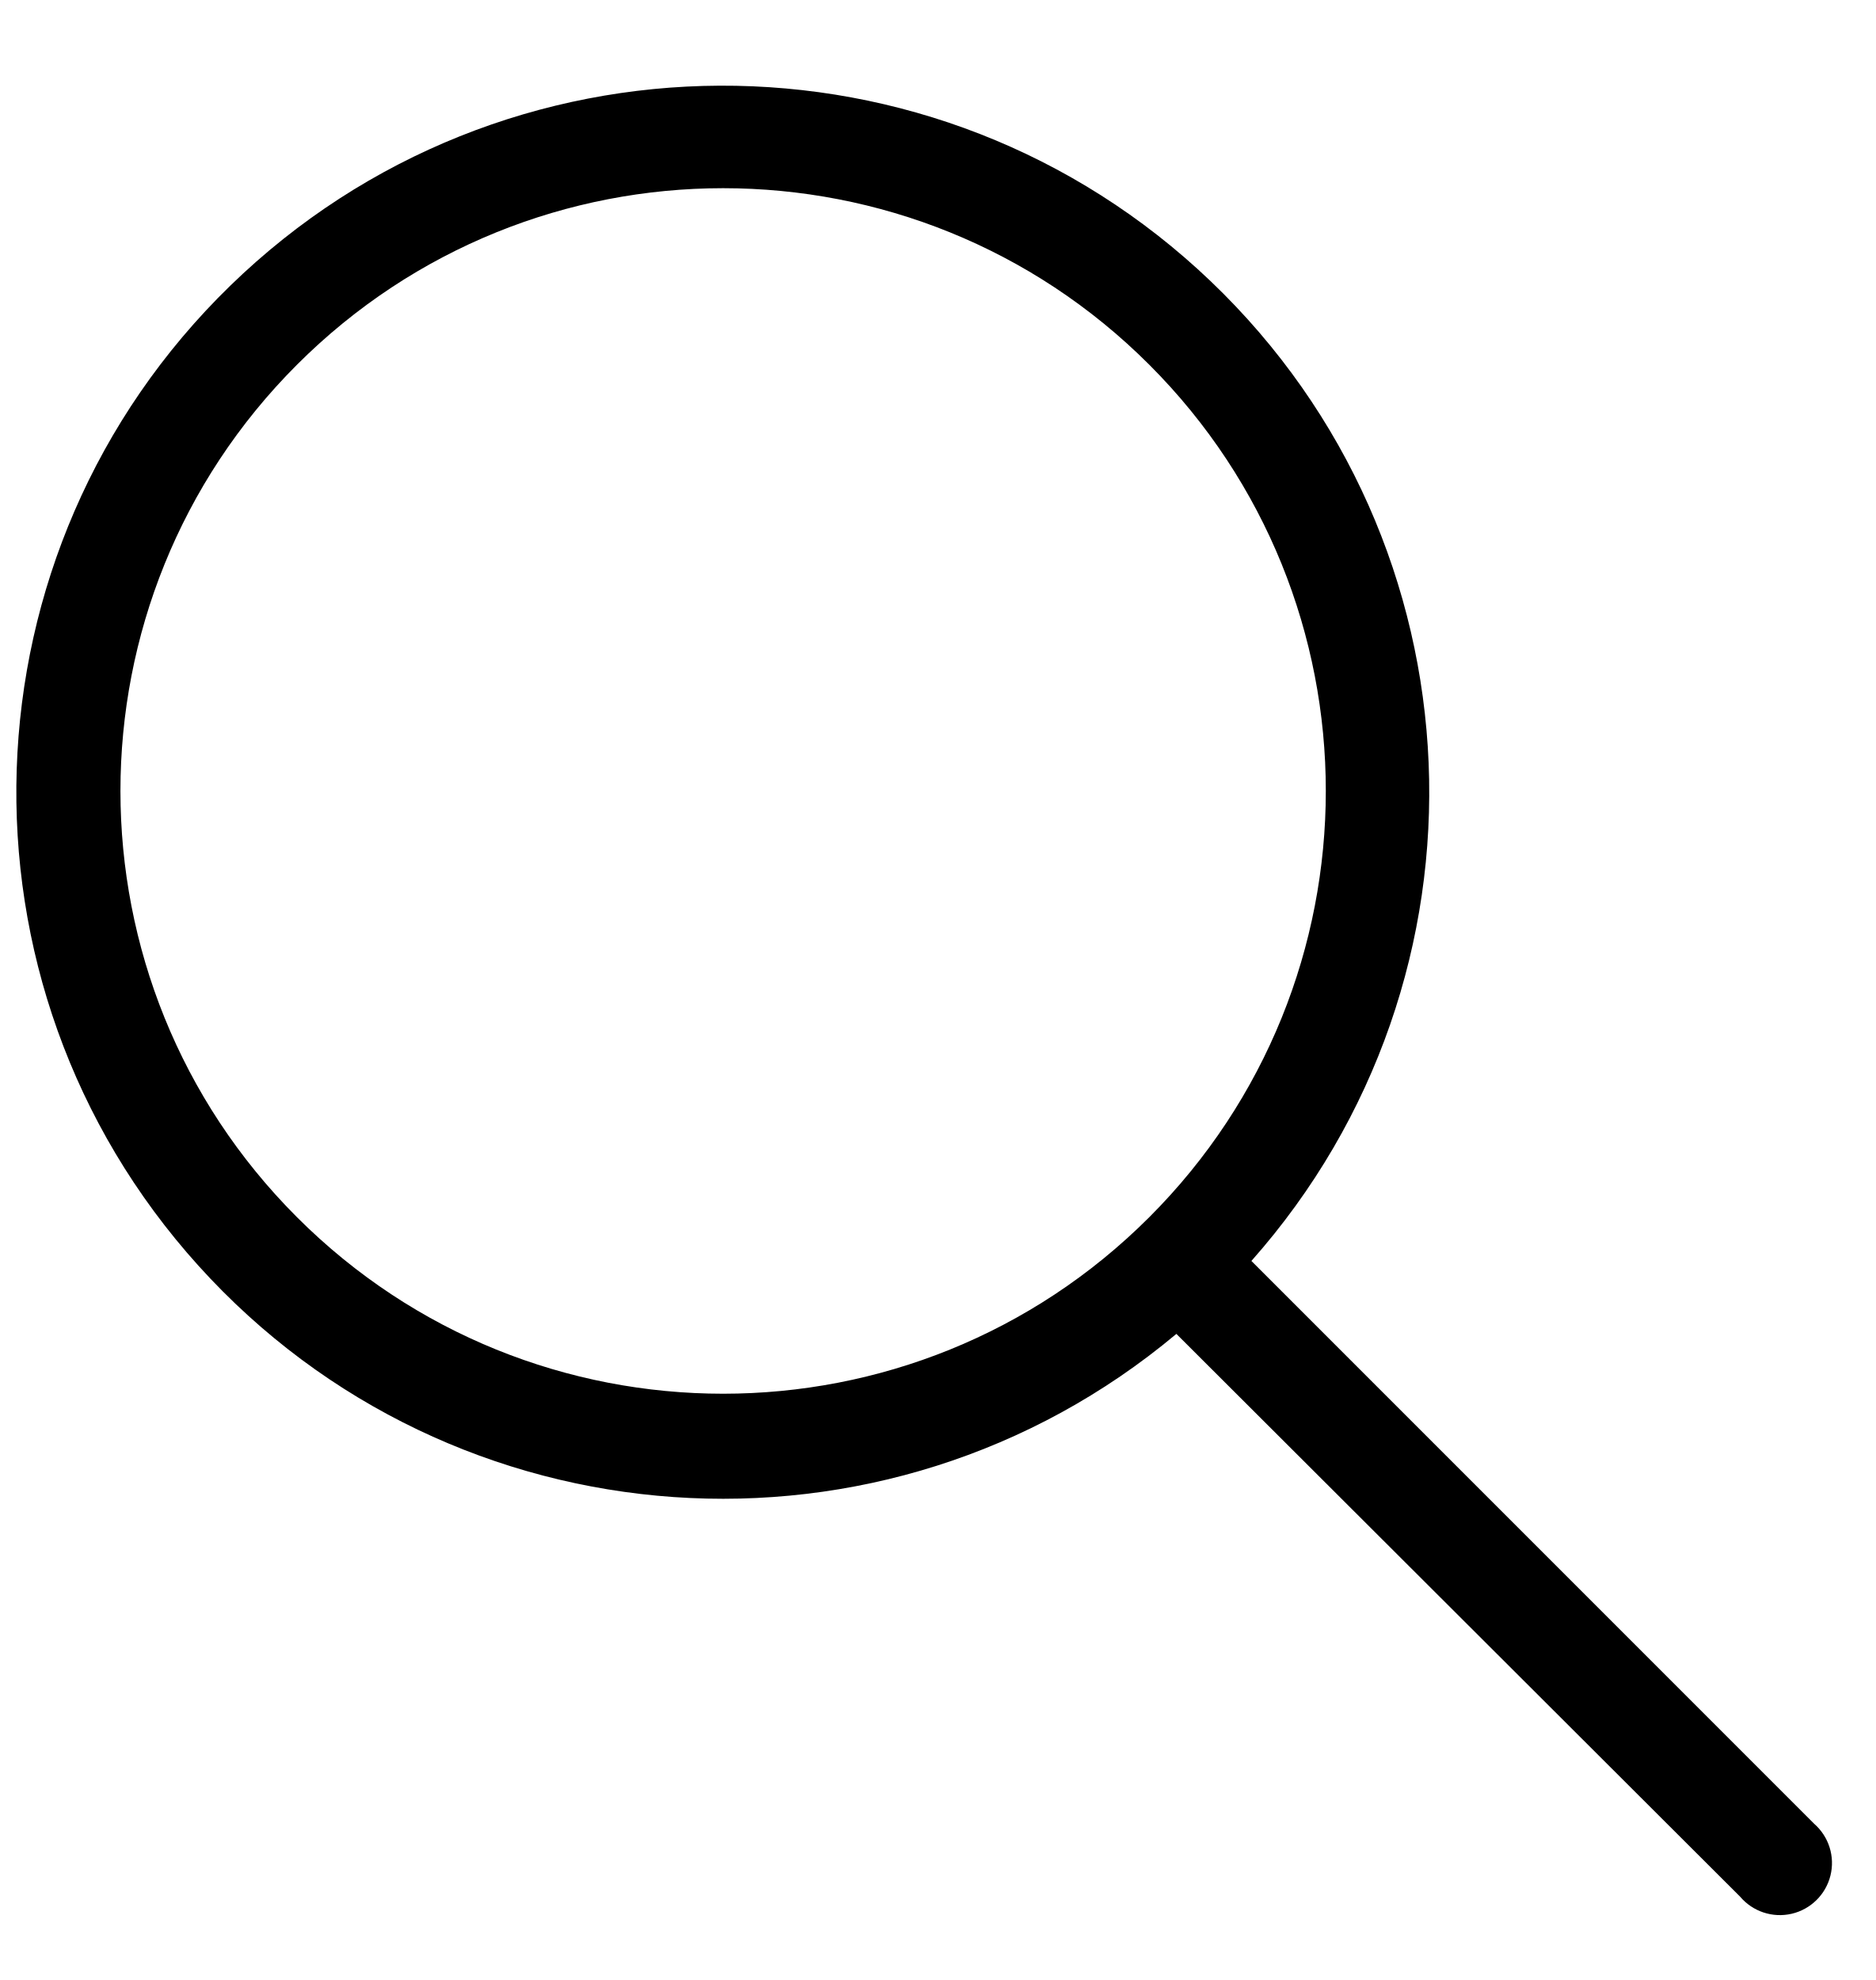
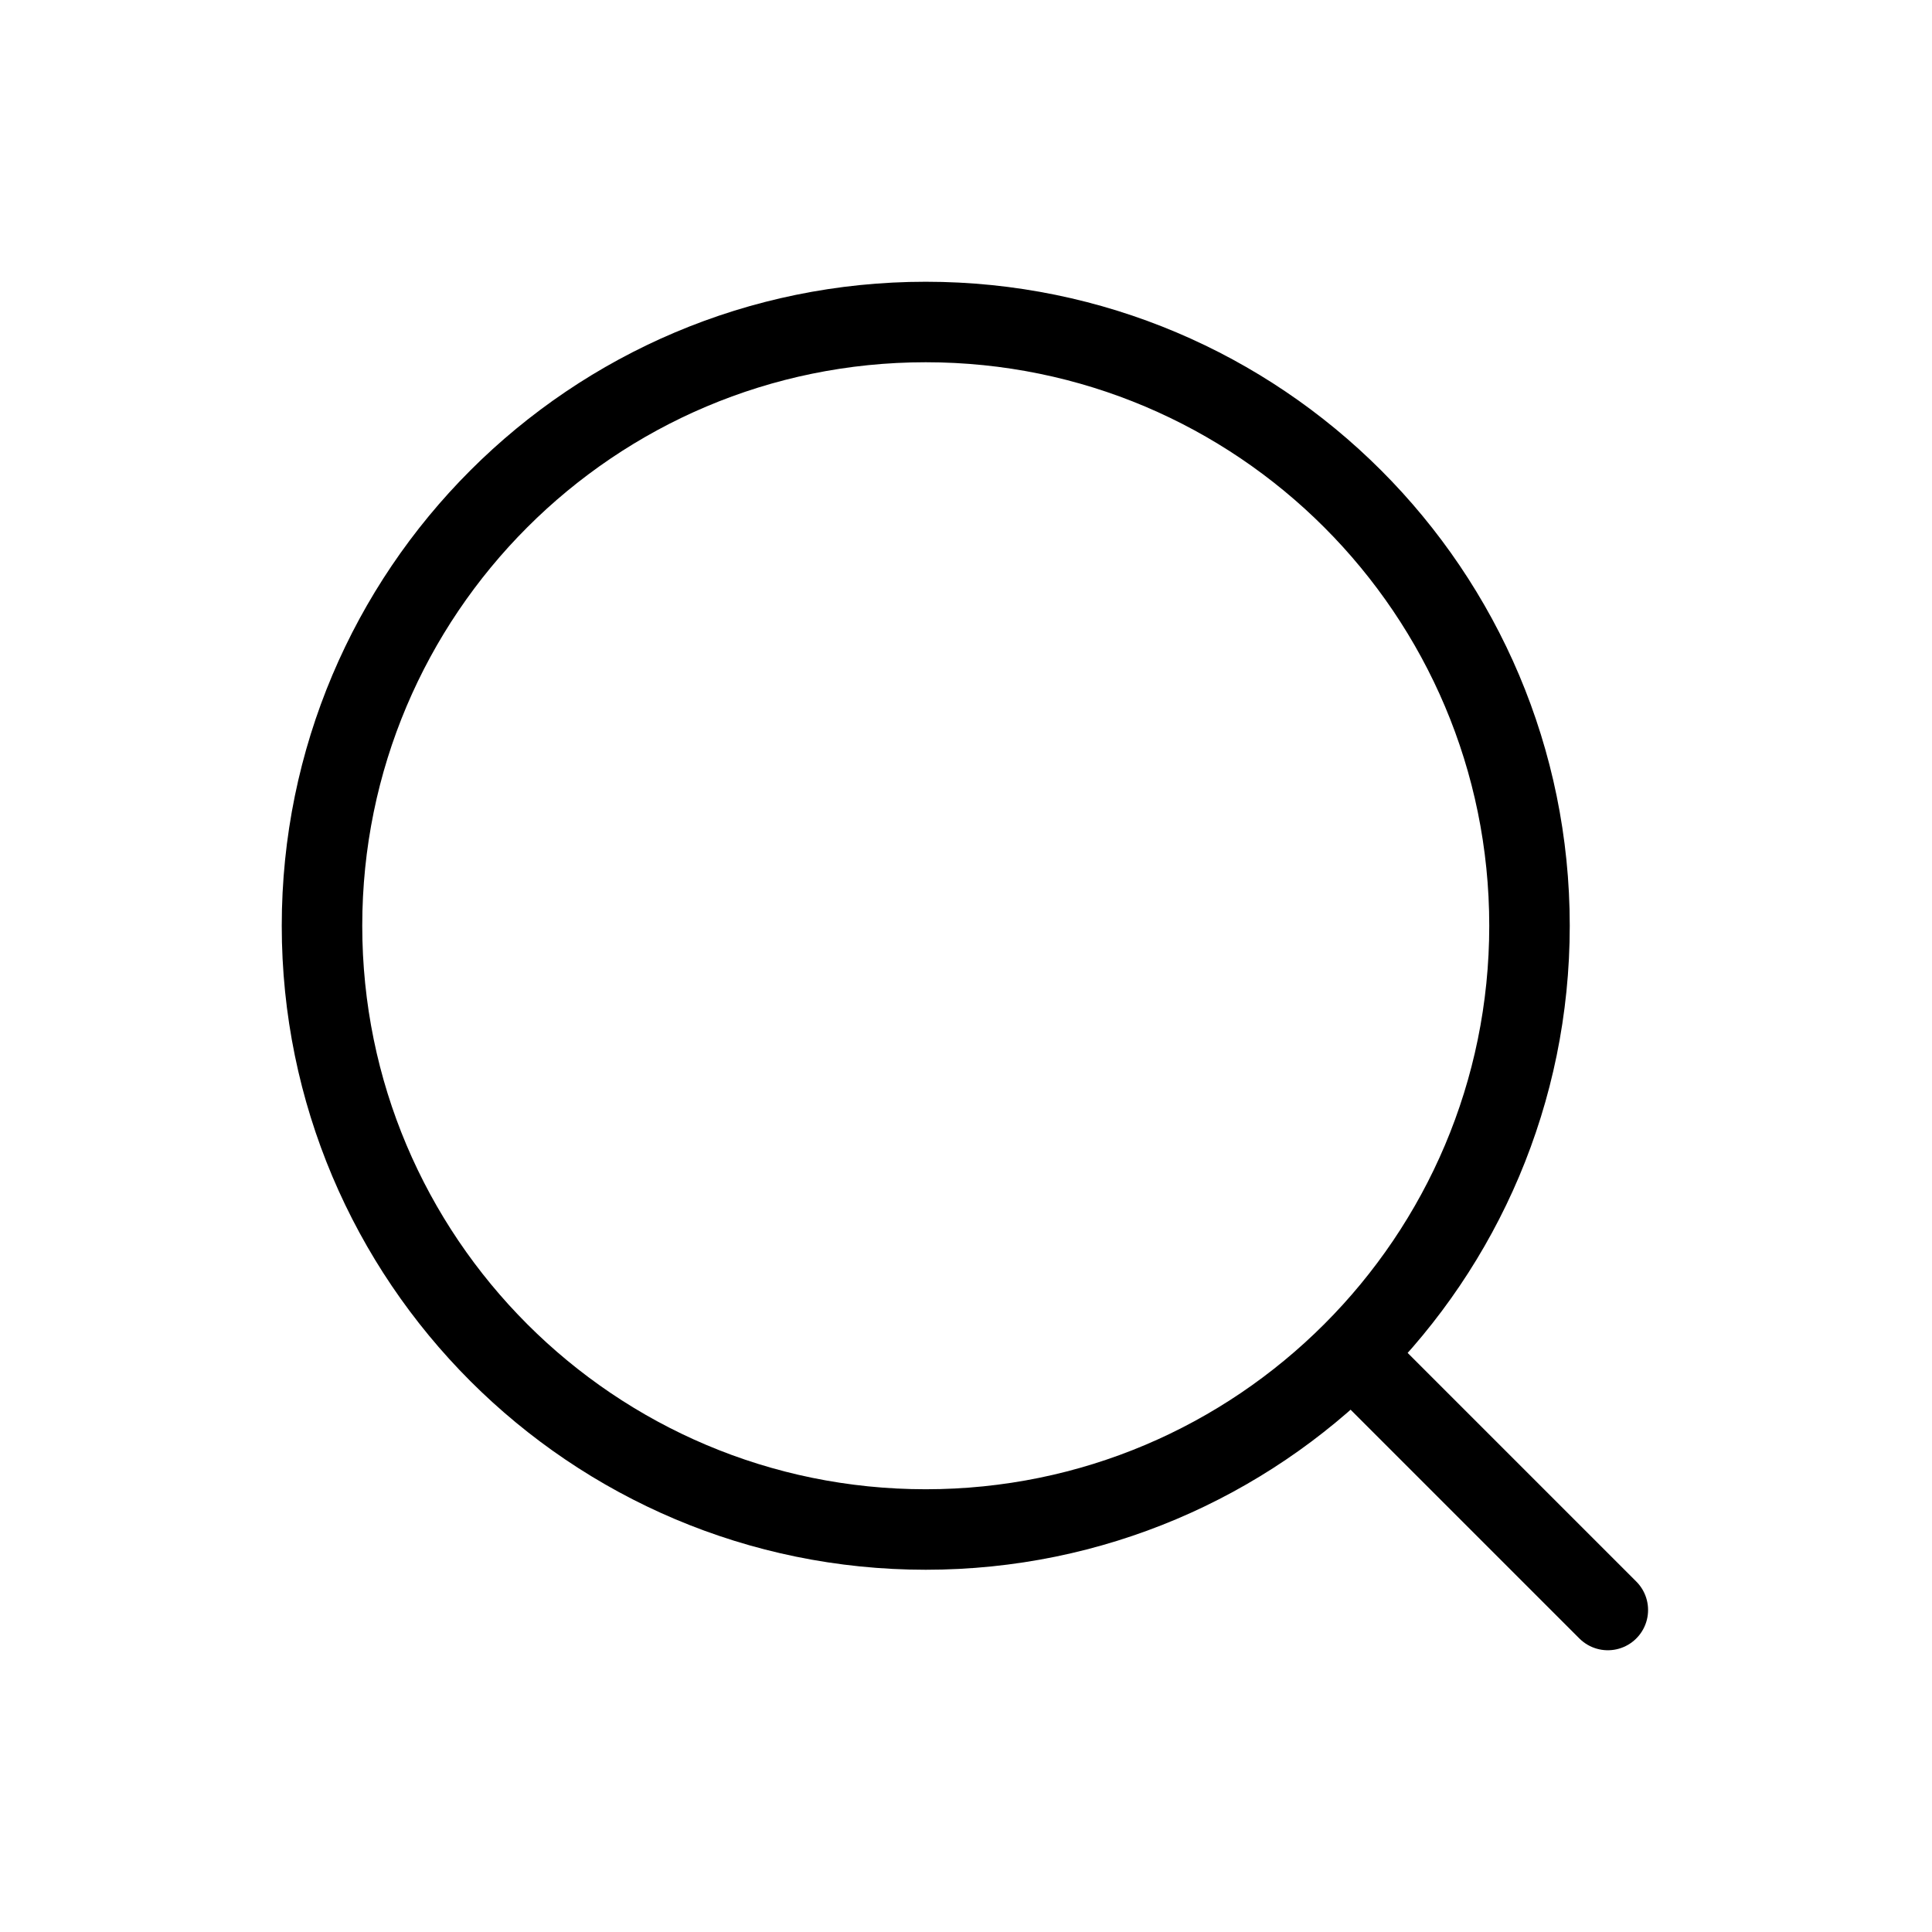
- <svg fill="none" class="icon icon-search" viewBox="0 0 18 19">
-   <path fill="currentColor" fill-rule="evenodd" d="M11.03 11.68A5.784 5.784 0 1 1 2.85 3.5a5.784 5.784 0 0 1 8.18 8.18m.26 1.12a6.78 6.78 0 1 1 .72-.7l5.4 5.4a.5.5 0 1 1-.71.7z" clip-rule="evenodd" />
+ <svg xmlns="http://www.w3.org/2000/svg" viewBox="0 0 24 24" class="icon-custom icon icon-search">
+   <path fill="none" stroke="currentColor" stroke-linecap="round" stroke-linejoin="round" stroke-width="1" d="M19 11.5a7.5 7.5 0 1 1-15 0a7.5 7.5 0 0 1 15 0m-2.107 5.42l3.08 3.08" />
</svg>
